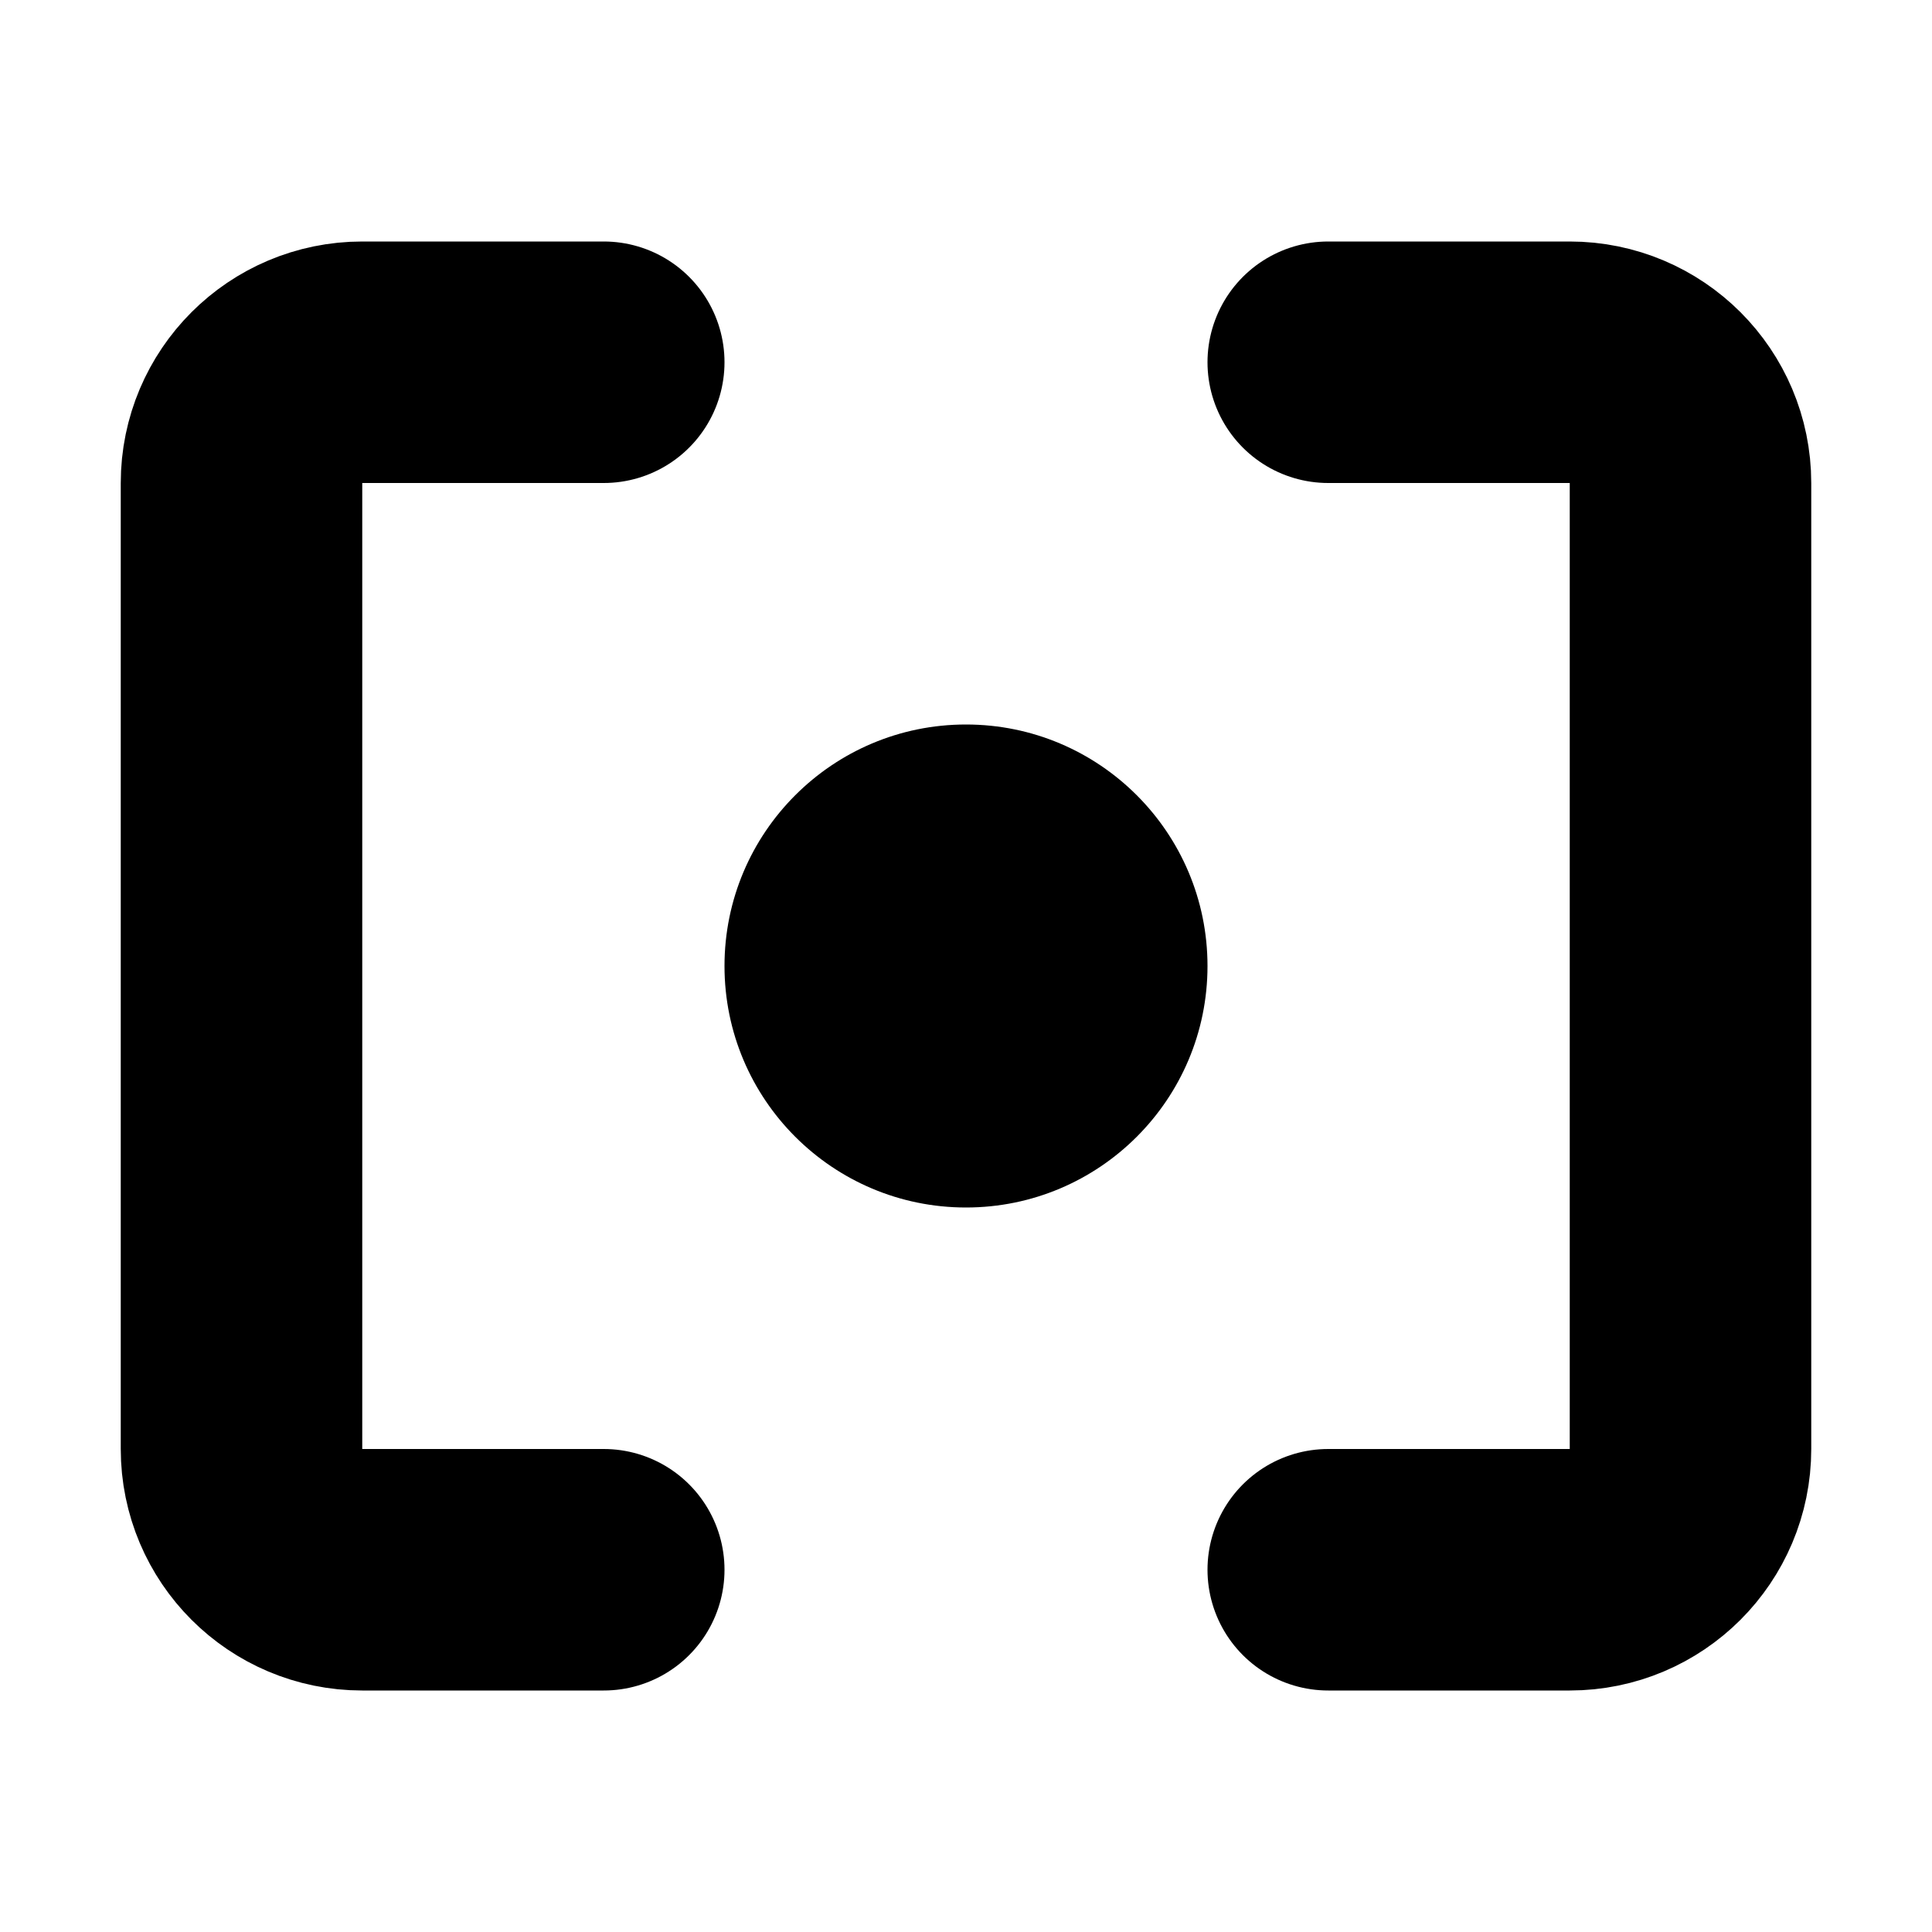
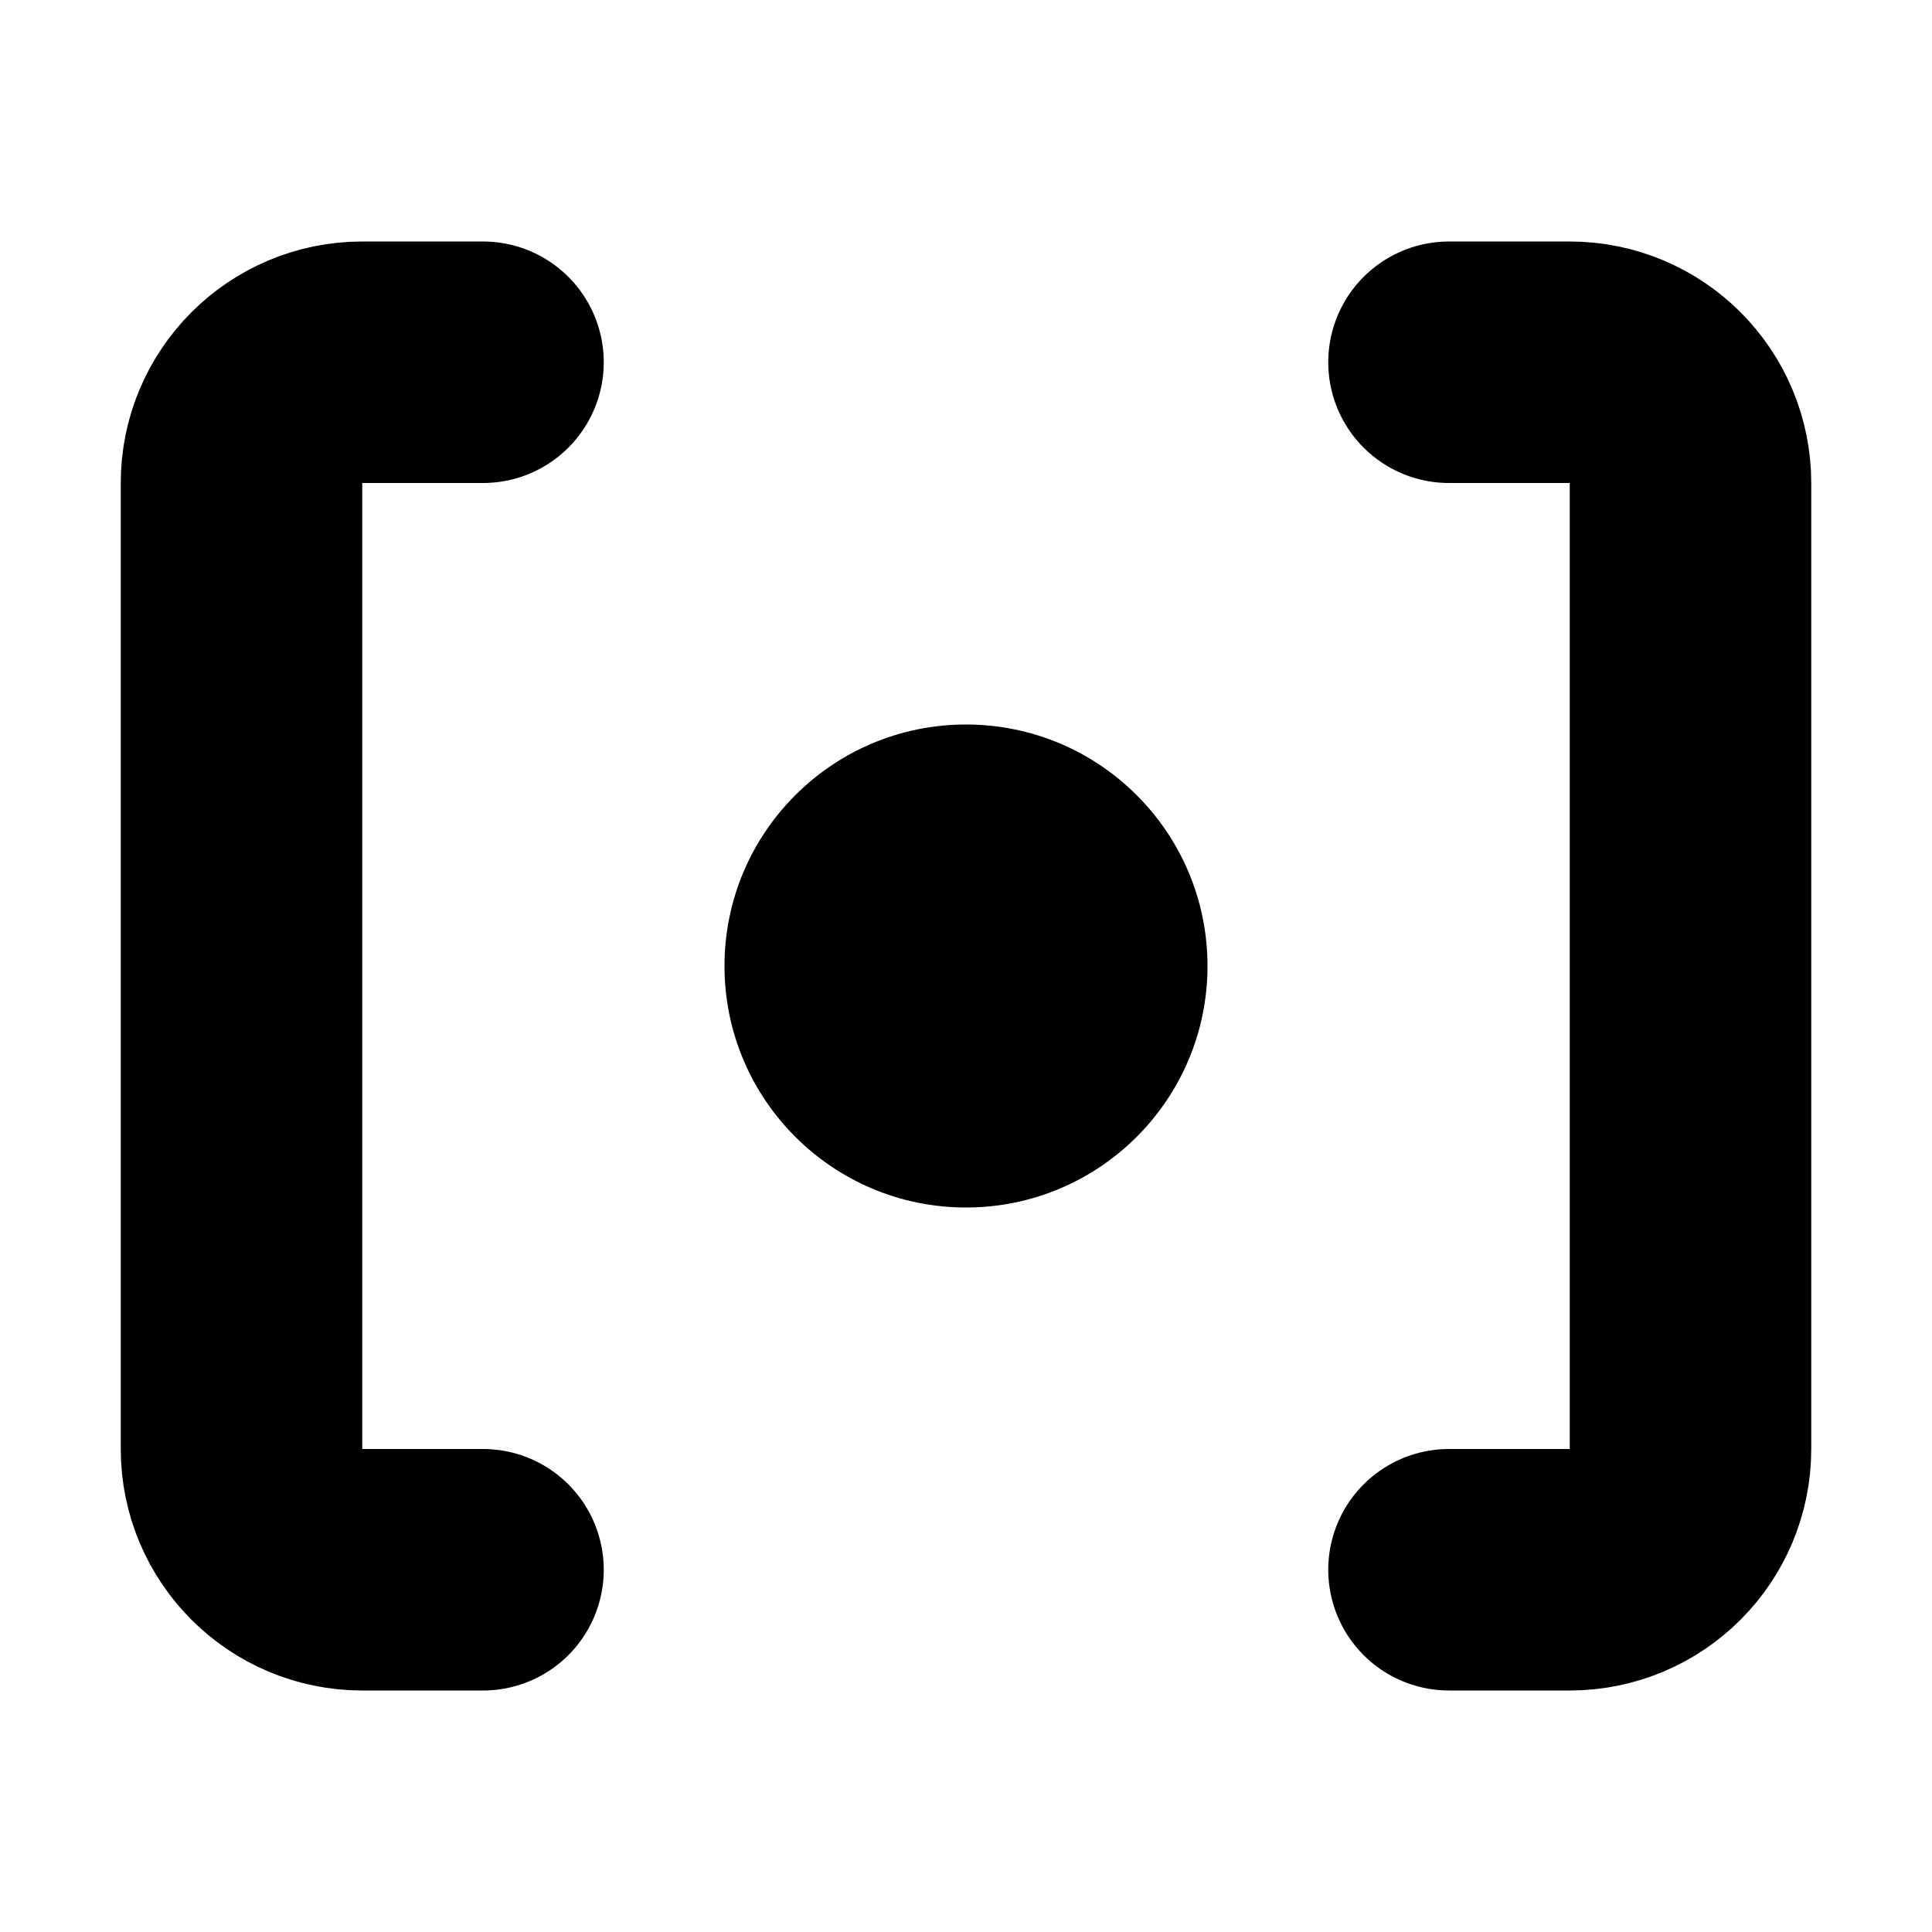
<svg xmlns="http://www.w3.org/2000/svg" viewBox="0 0 16 16" width="16" height="16" fill="none" role="img" aria-label="meet-ai">
-   <path d="M5,3 H3 A1,1 0 0 0 2,4 V12 A1,1 0 0 0 3,13 H5" fill="none" stroke="#000000" stroke-width="2" stroke-linecap="round" stroke-linejoin="round" />
-   <path d="M11,3 H13 A1,1 0 0 1 14,4 V12 A1,1 0 0 1 13,13 H11" fill="none" stroke="#000000" stroke-width="2" stroke-linecap="round" stroke-linejoin="round" />
+   <path d="M4,3 H3 A1,1 0 0 0 2,4 V12 A1,1 0 0 0 3,13 H4" fill="none" stroke="#000000" stroke-width="2" stroke-linecap="round" stroke-linejoin="round" />
+   <path d="M12,3 H13 A1,1 0 0 1 14,4 V12 A1,1 0 0 1 13,13 H12" fill="none" stroke="#000000" stroke-width="2" stroke-linecap="round" stroke-linejoin="round" />
  <circle cx="8" cy="8" r="2" fill="#000000" />
</svg>
